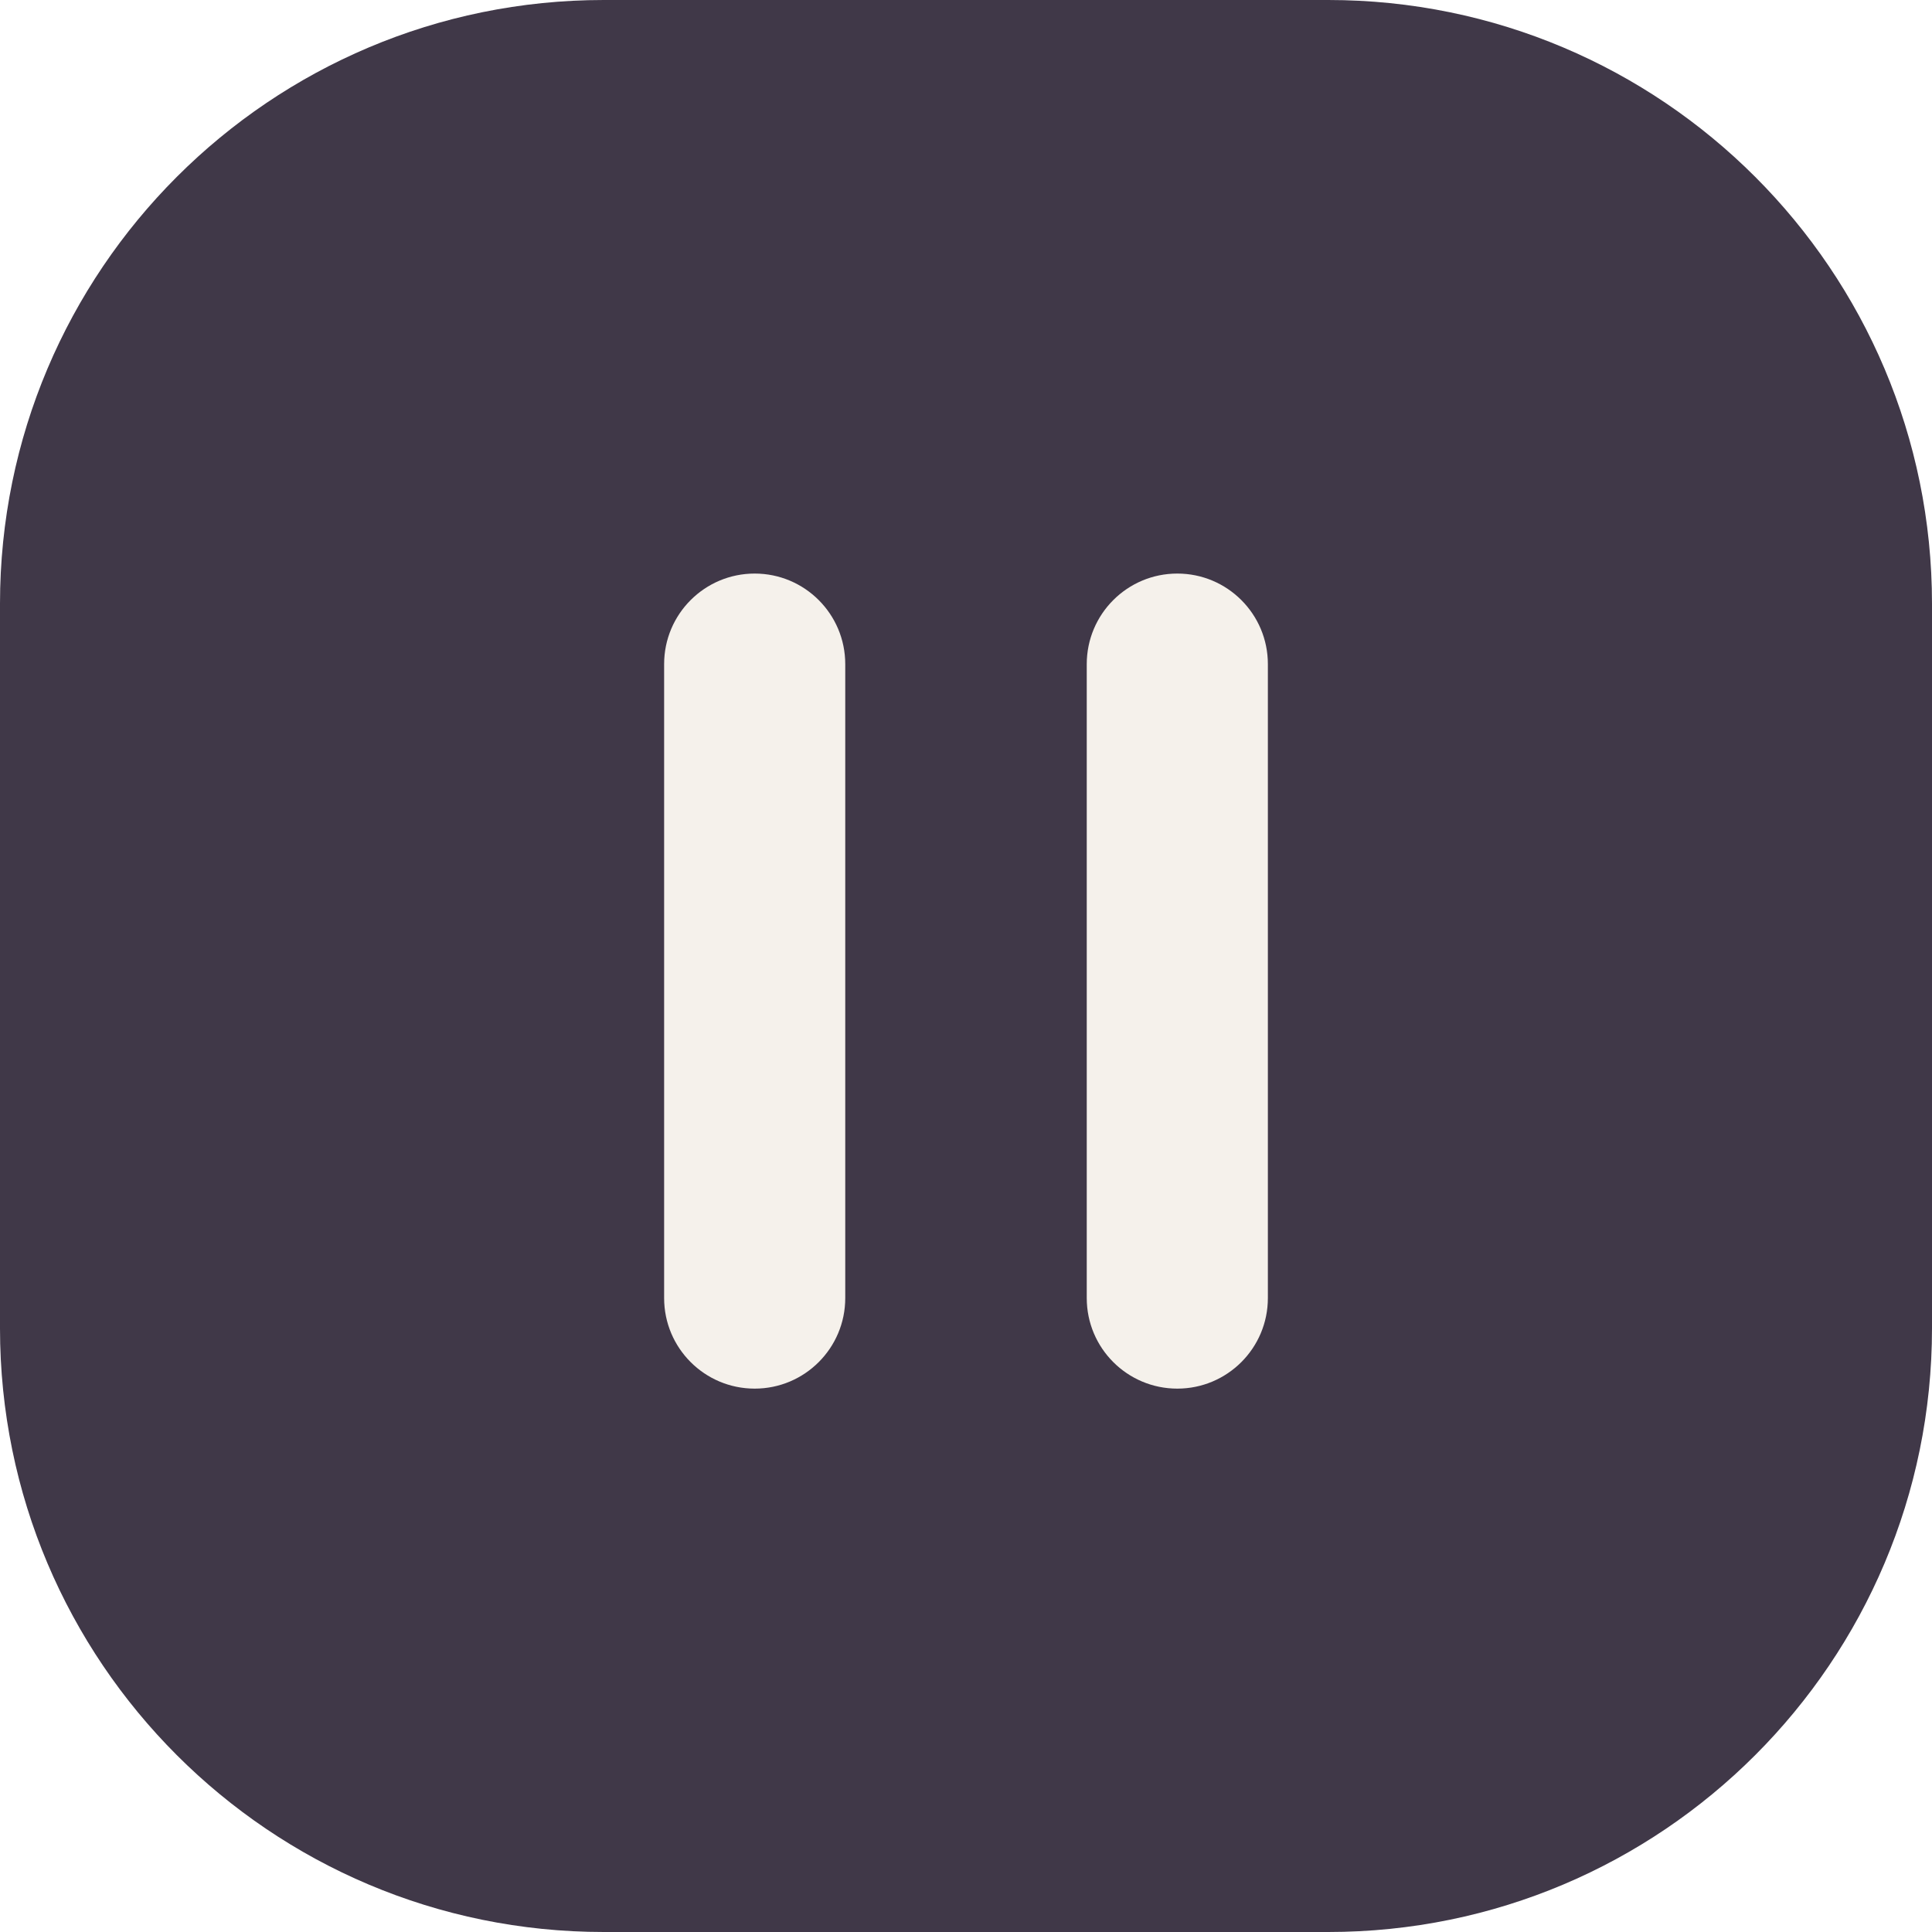
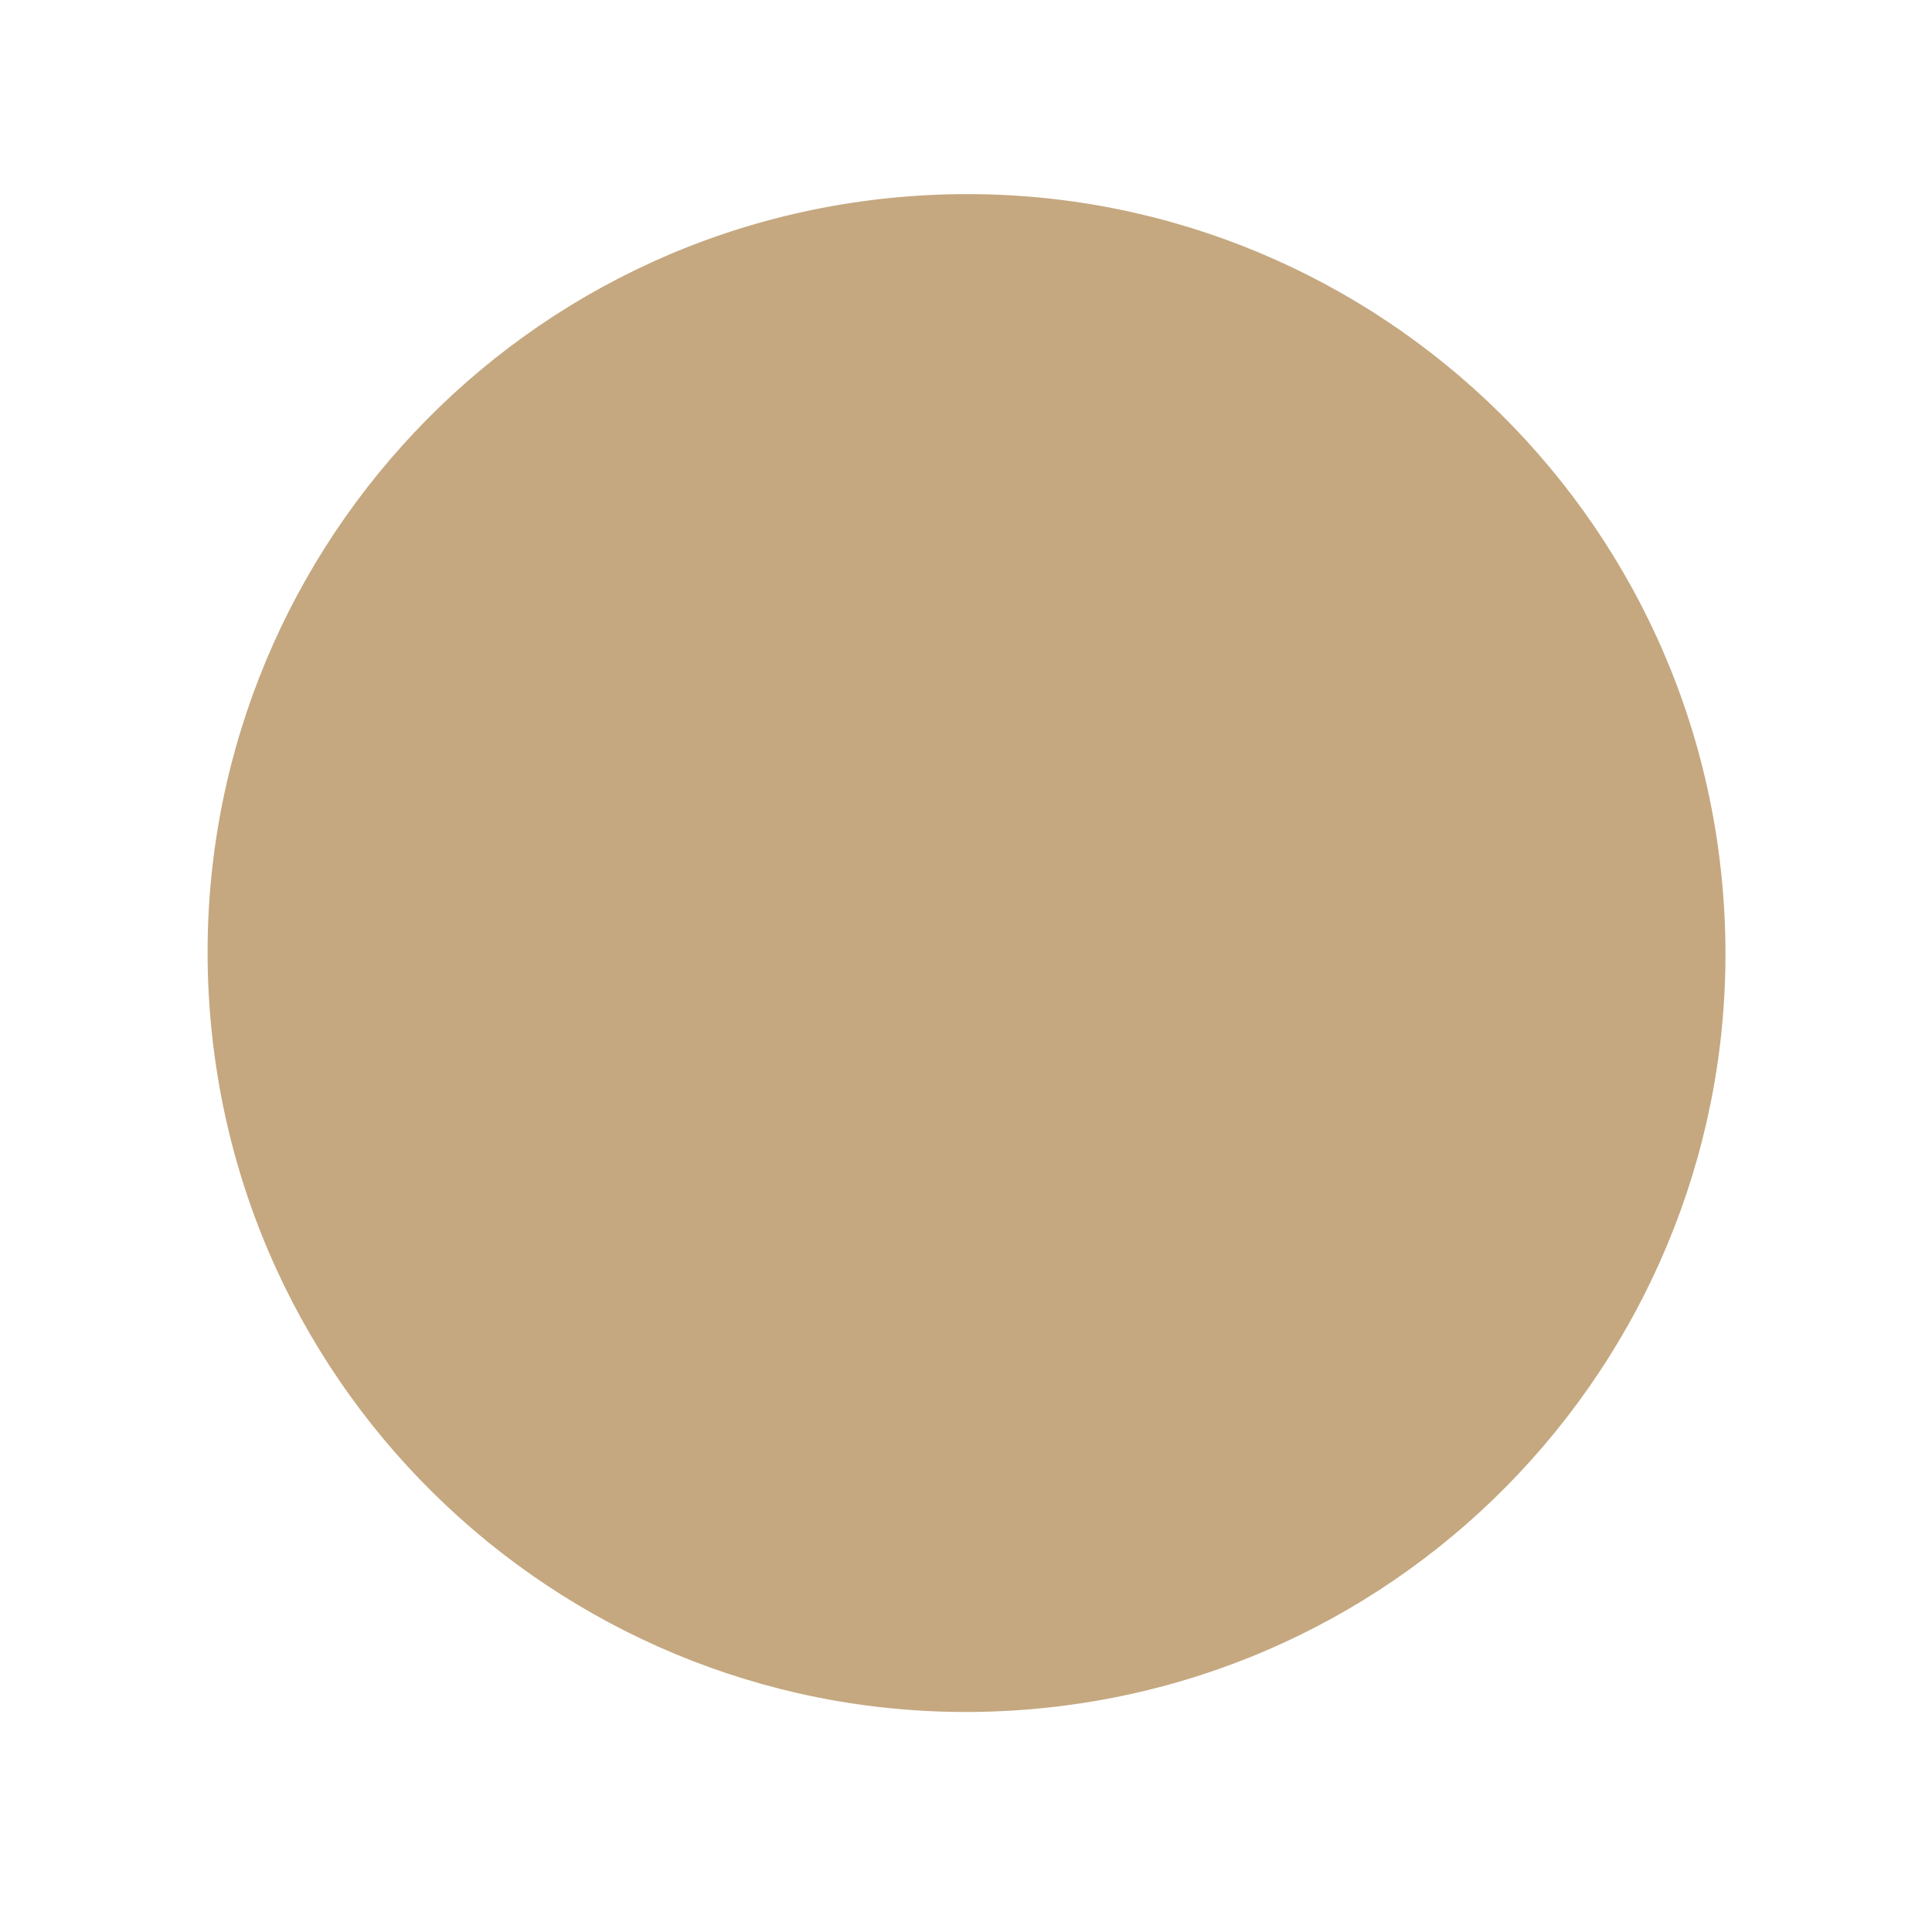
- <svg xmlns="http://www.w3.org/2000/svg" viewBox="0 0 64 64">
-   <rect width="64" height="64" rx="20" fill="#403848" />
-   <rect x="22" y="19" width="6" height="27" rx="3" fill="#f5f1eb" />
-   <rect x="36" y="19" width="6" height="27" rx="3" fill="#f5f1eb" />
+ <svg xmlns="http://www.w3.org/2000/svg" viewBox="650 650 750 750">
+   <path d="M1002.74 726.224C1164.81 713.83 1306.29 835.036 1318.92 997.086C1331.55 1159.13 1210.54 1300.79 1048.51 1313.65C886.151 1326.54 744.143 1205.23 731.491 1042.85C718.839 880.476 840.346 738.642 1002.74 726.224Z" fill="#C5A880" />
</svg>
